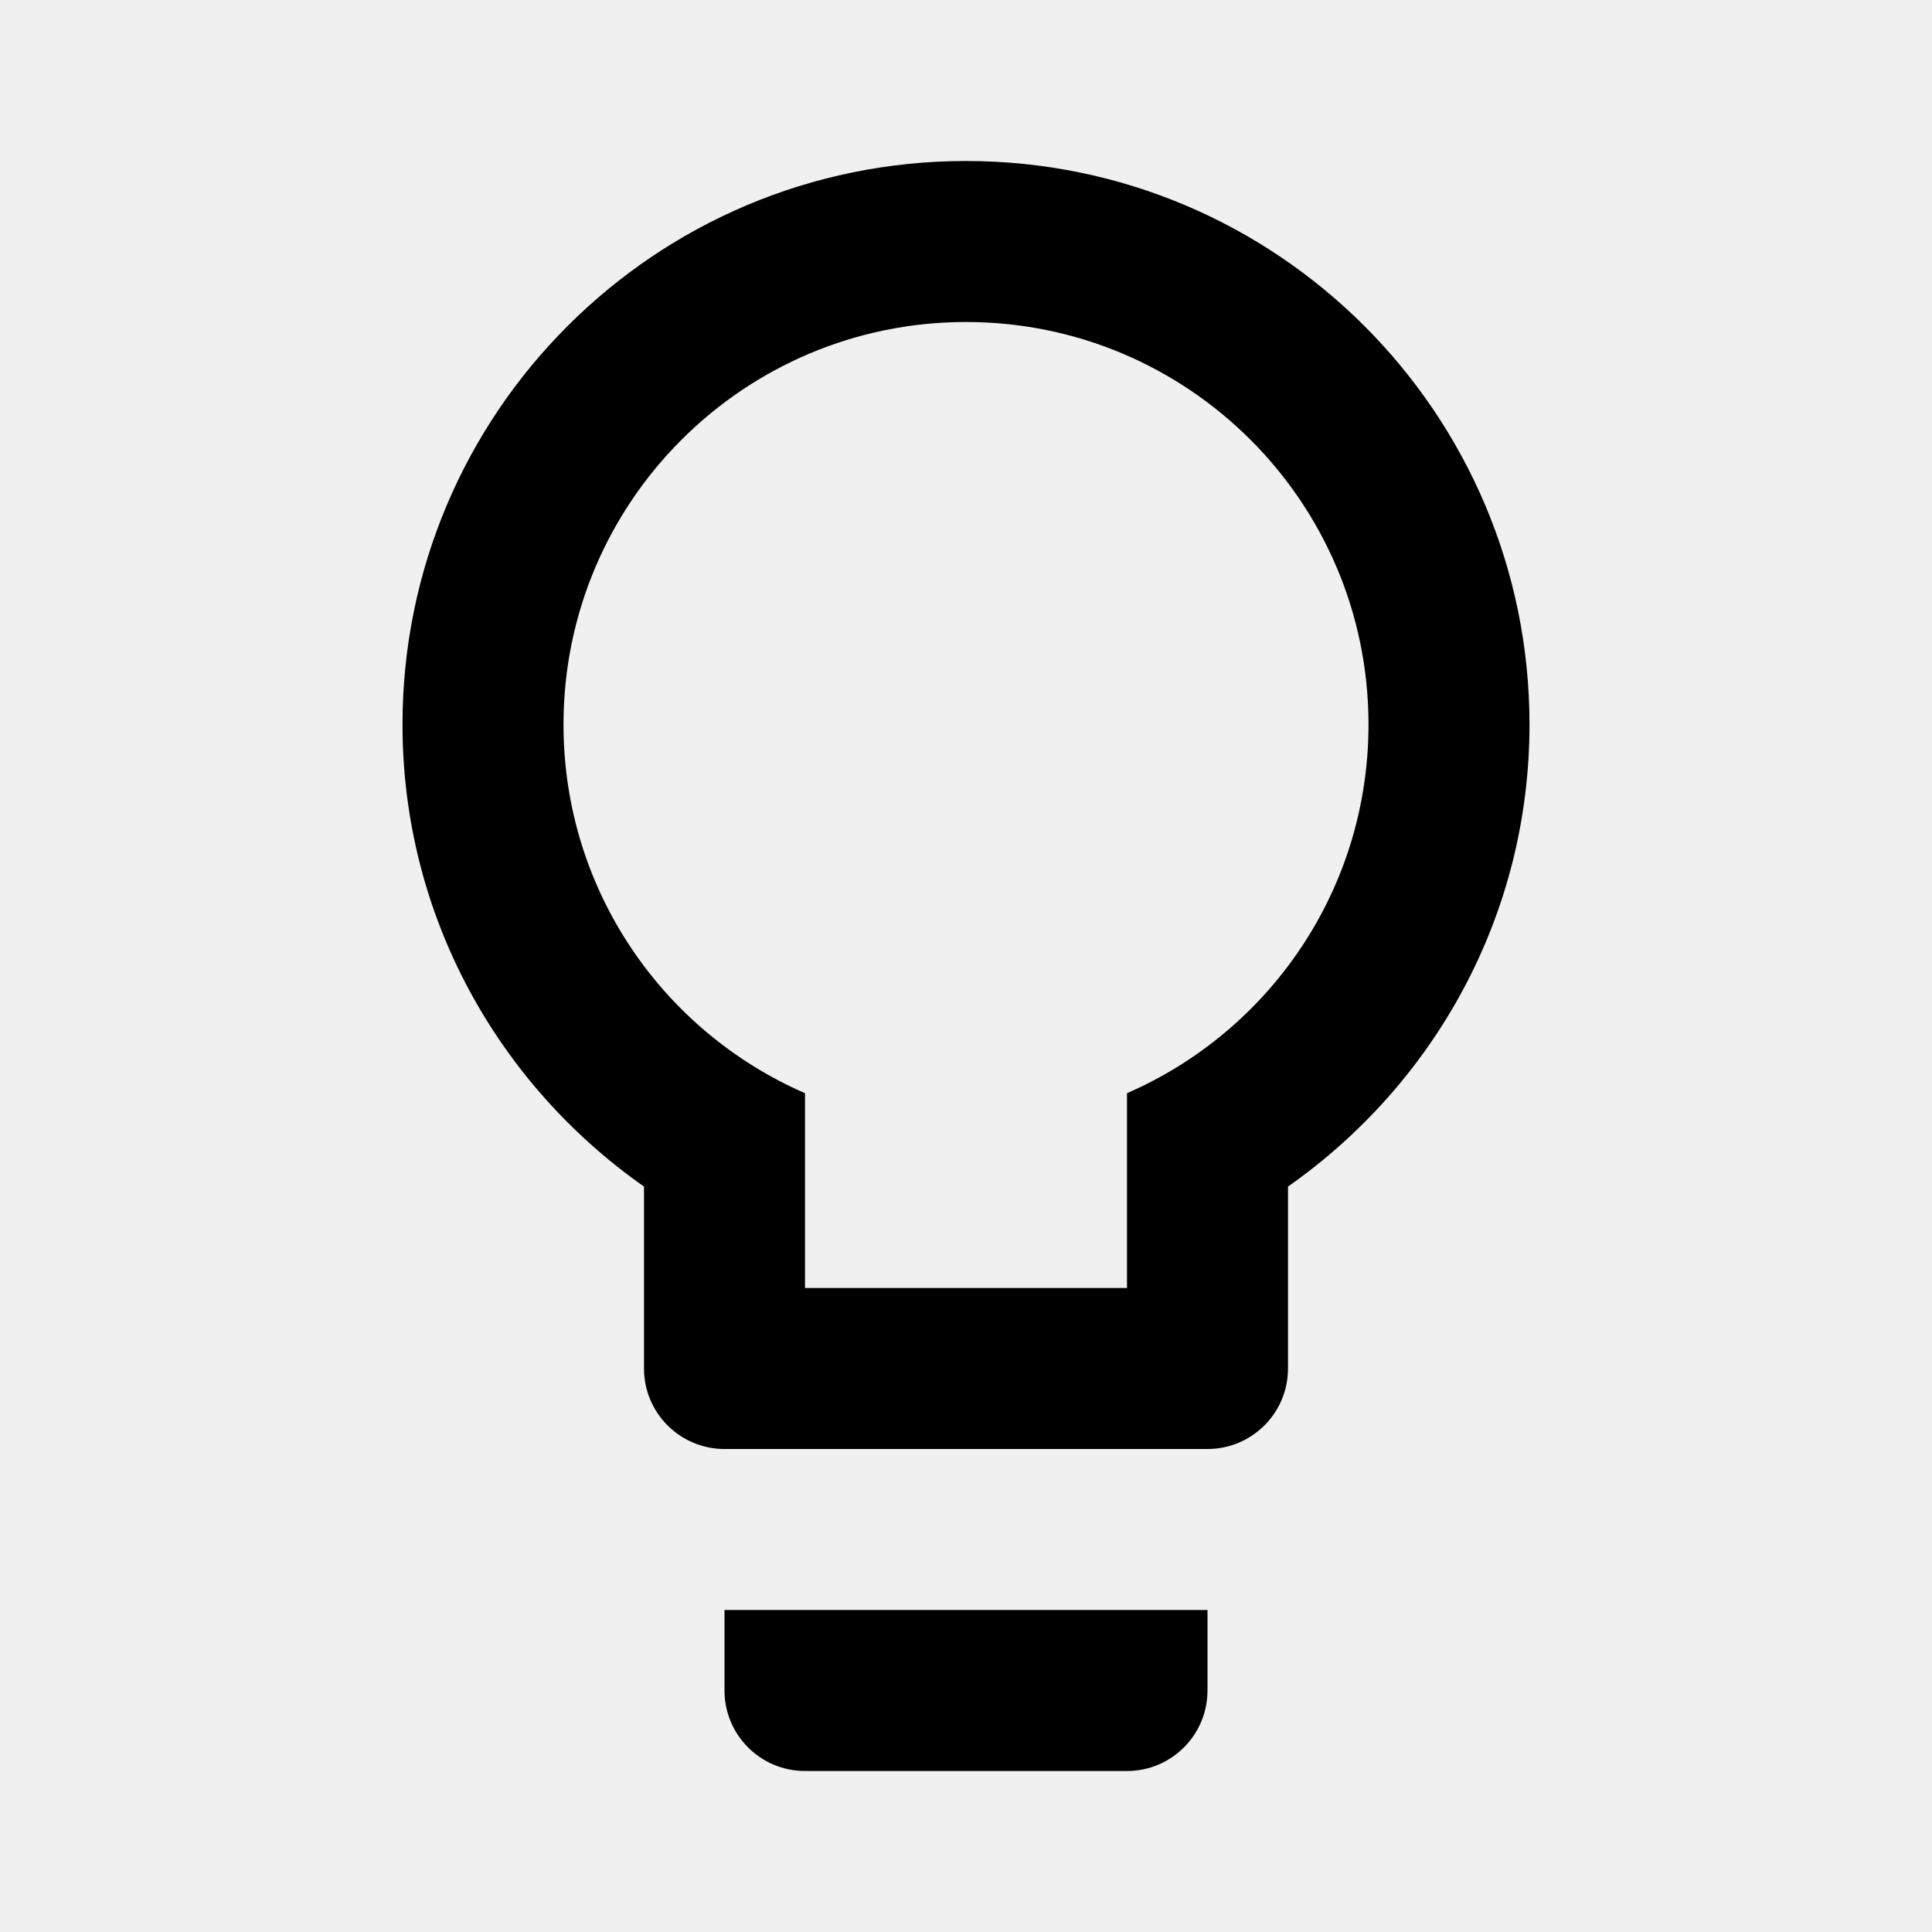
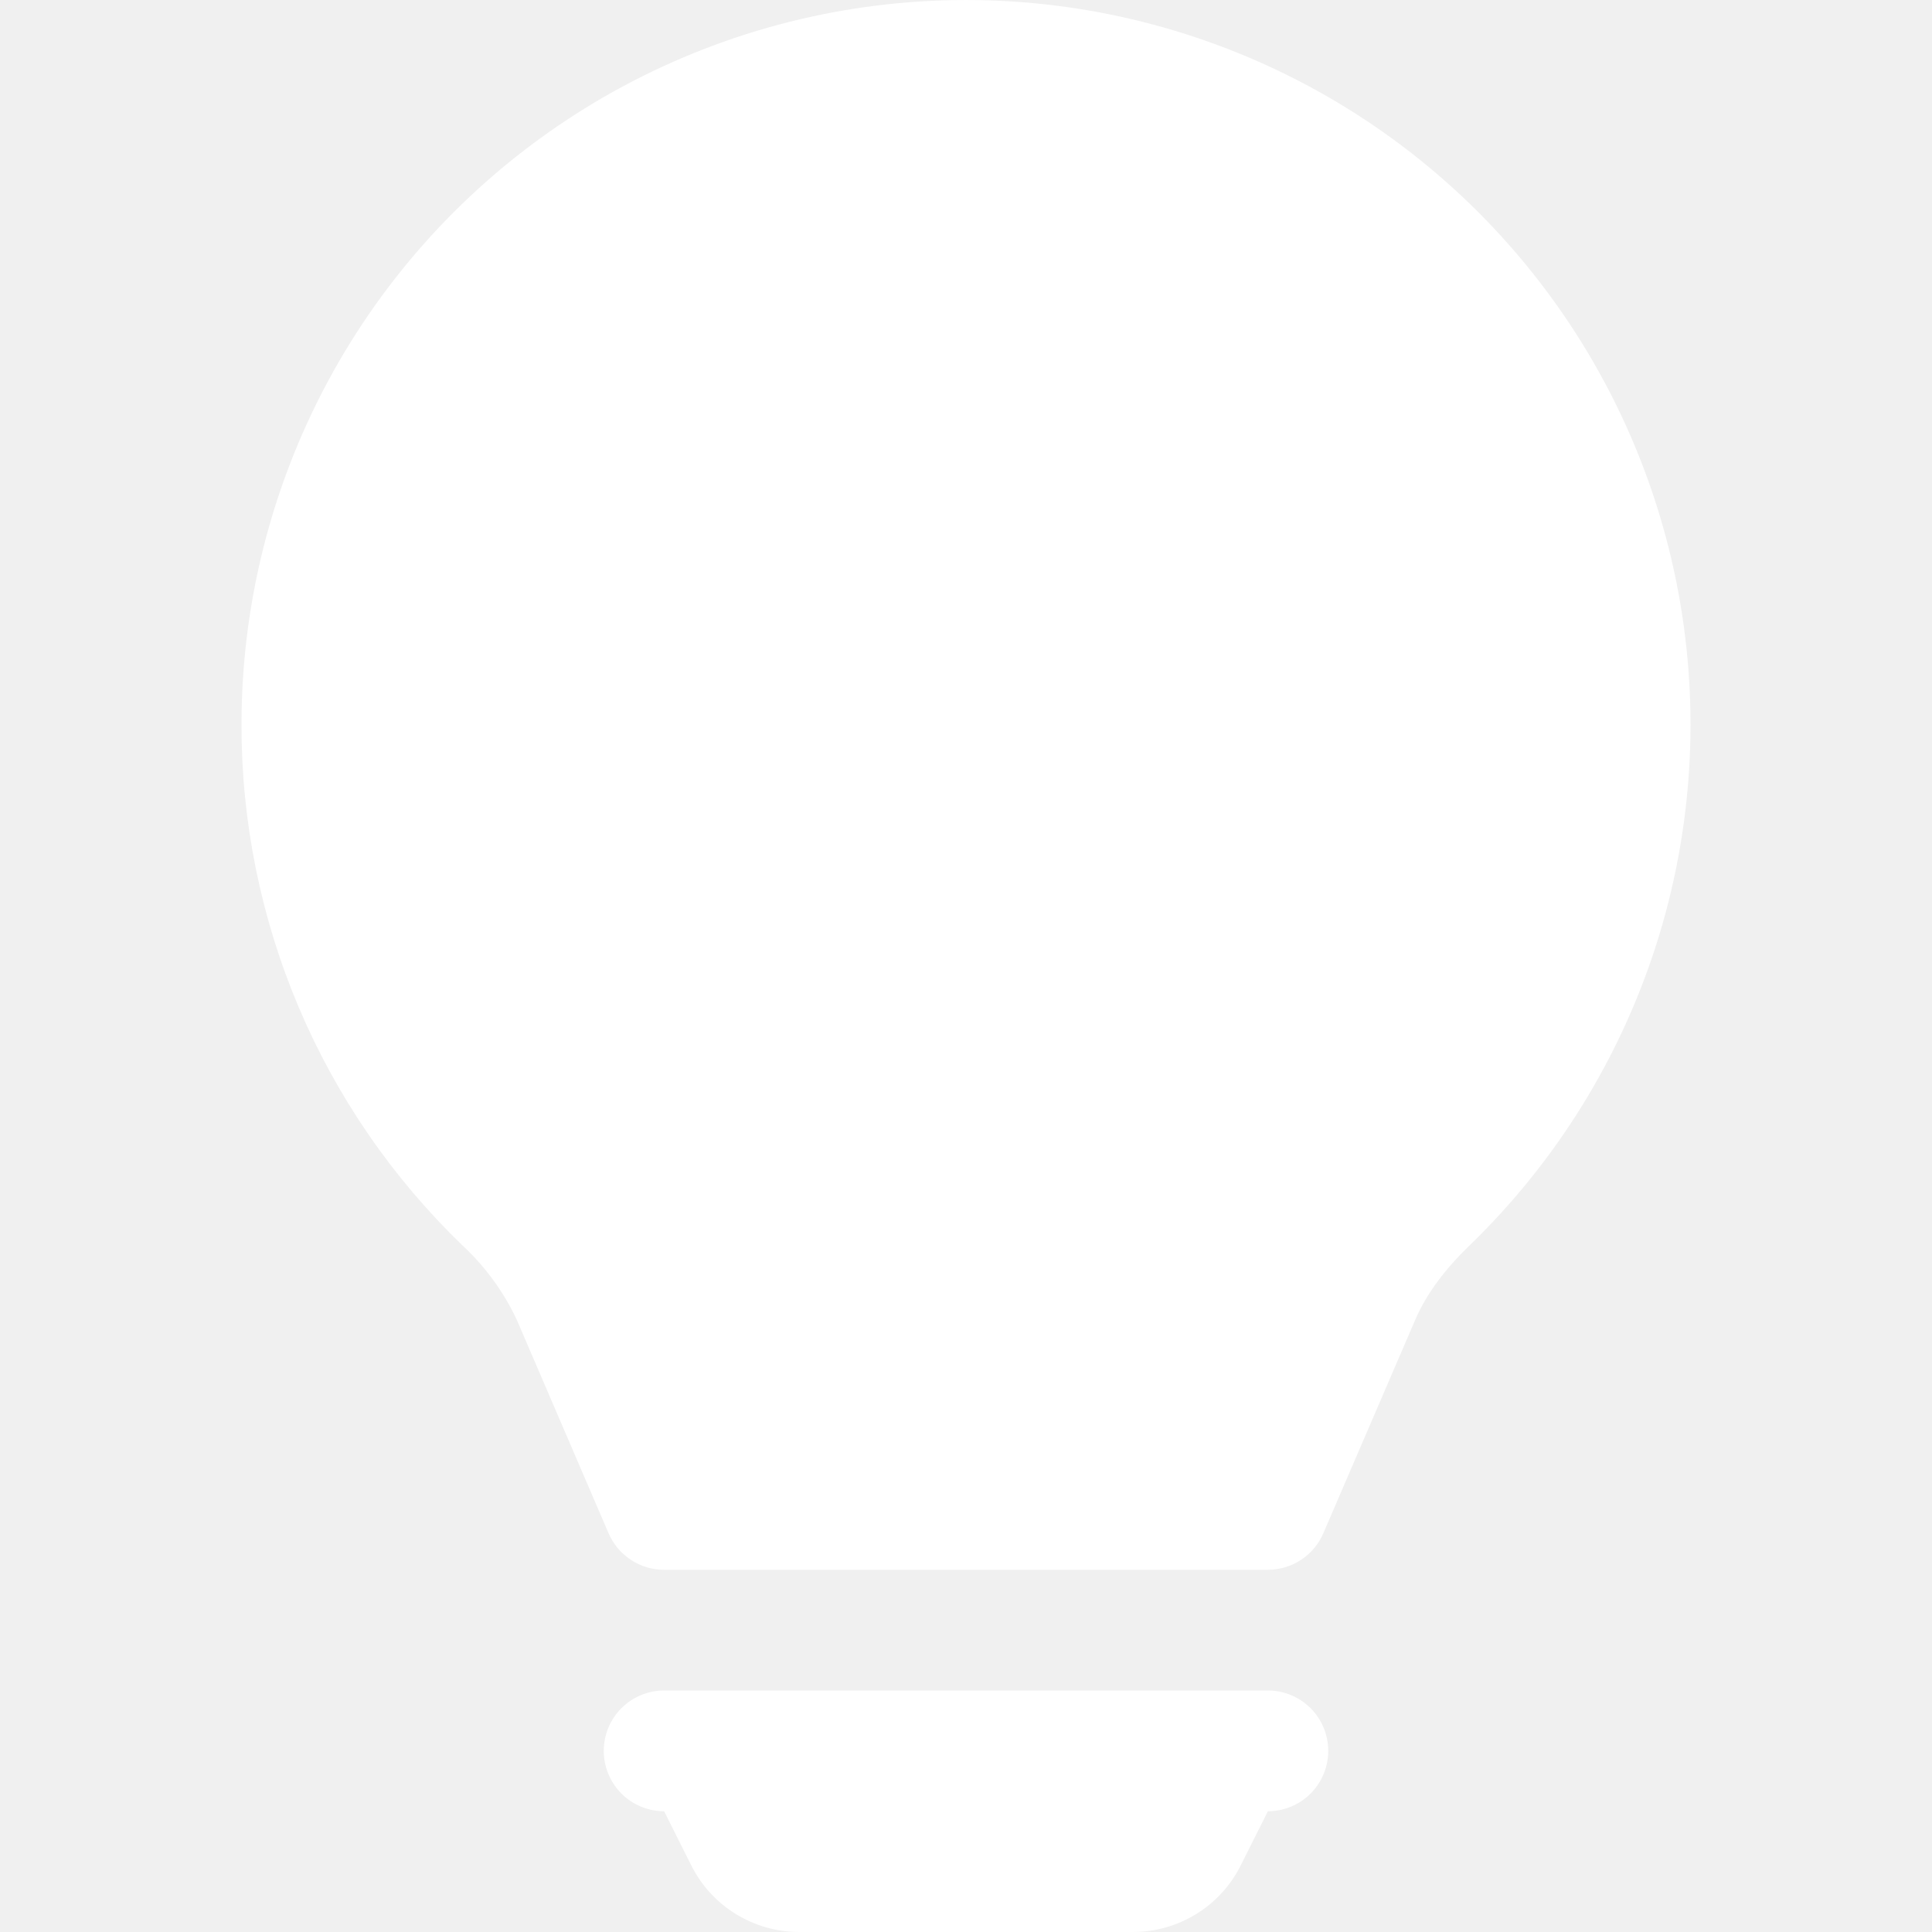
- <svg xmlns="http://www.w3.org/2000/svg" viewBox="0 0 24 24">
-   <path d="M12,2A7,7 0 0,1 19,9C19,11.38 17.81,13.47 16,14.74V17A1,1 0 0,1 15,18H9A1,1 0 0,1 8,17V14.74C6.19,13.47 5,11.38 5,9A7,7 0 0,1 12,2M9,21V20H15V21A1,1 0 0,1 14,22H10A1,1 0 0,1 9,21M12,4A5,5 0 0,0 7,9C7,11.05 8.23,12.81 10,13.58V16H14V13.58C15.77,12.81 17,11.05 17,9A5,5 0 0,0 12,4Z" />
+ <svg xmlns="http://www.w3.org/2000/svg" width="40" height="40" viewBox="0 0 40 40" fill="none">
+   <g clip-path="url(#clip0_320_9096)">
+     <path d="M5 15.001C5 12.524 5.613 10.085 6.785 7.903C7.957 5.721 9.651 3.863 11.716 2.495C13.781 1.127 16.153 0.292 18.619 0.064C21.086 -0.164 23.57 0.222 25.851 1.188C28.132 2.154 30.138 3.67 31.69 5.601C33.242 7.531 34.292 9.816 34.746 12.251C35.2 14.686 35.044 17.195 34.292 19.555C33.539 21.915 32.214 24.052 30.435 25.776C29.927 26.265 29.538 26.776 29.302 27.323L27.398 31.745C27.301 31.97 27.141 32.161 26.937 32.295C26.733 32.429 26.494 32.5 26.25 32.501H13.75C13.505 32.501 13.266 32.43 13.062 32.295C12.857 32.161 12.697 31.97 12.6 31.745L10.697 27.32C10.423 26.737 10.039 26.213 9.565 25.776C8.119 24.379 6.969 22.705 6.184 20.853C5.4 19.002 4.997 17.011 5 15.001ZM5 15.001C5 12.524 5.613 10.085 6.785 7.903C7.957 5.721 9.651 3.863 11.716 2.495C13.781 1.127 16.153 0.292 18.619 0.064C21.086 -0.164 23.57 0.222 25.851 1.188C28.132 2.154 30.138 3.67 31.69 5.601C33.242 7.531 34.292 9.816 34.746 12.251C35.2 14.686 35.044 17.195 34.292 19.555C33.539 21.915 32.214 24.052 30.435 25.776C29.927 26.265 29.538 26.776 29.302 27.323L27.398 31.745C27.301 31.97 27.141 32.161 26.937 32.295C26.733 32.429 26.494 32.5 26.25 32.501H13.75C13.505 32.501 13.266 32.43 13.062 32.295C12.857 32.161 12.697 31.97 12.6 31.745L10.697 27.32" fill="white" />
+     <path d="M12.866 35.366C12.632 35.6 12.5 35.919 12.5 36.25C12.5 36.581 12.632 36.9 12.866 37.134C13.101 37.368 13.418 37.5 13.75 37.5L14.31 38.617C14.518 39.033 14.836 39.382 15.231 39.626C15.626 39.87 16.081 40 16.545 40H23.455C23.919 40 24.374 39.87 24.769 39.626C25.164 39.382 25.483 39.033 25.69 38.617L26.25 37.5C26.581 37.5 26.899 37.368 27.134 37.134C27.368 36.9 27.5 36.581 27.5 36.25C27.5 35.919 27.368 35.6 27.134 35.366C26.899 35.132 26.581 35 26.25 35H13.75C13.418 35 13.101 35.132 12.866 35.366Z" fill="white" />
+   </g>
+   <defs>
+     <clipPath id="clip0_320_9096">
+       <rect width="40" height="40" fill="white" />
+     </clipPath>
+   </defs>
</svg>
